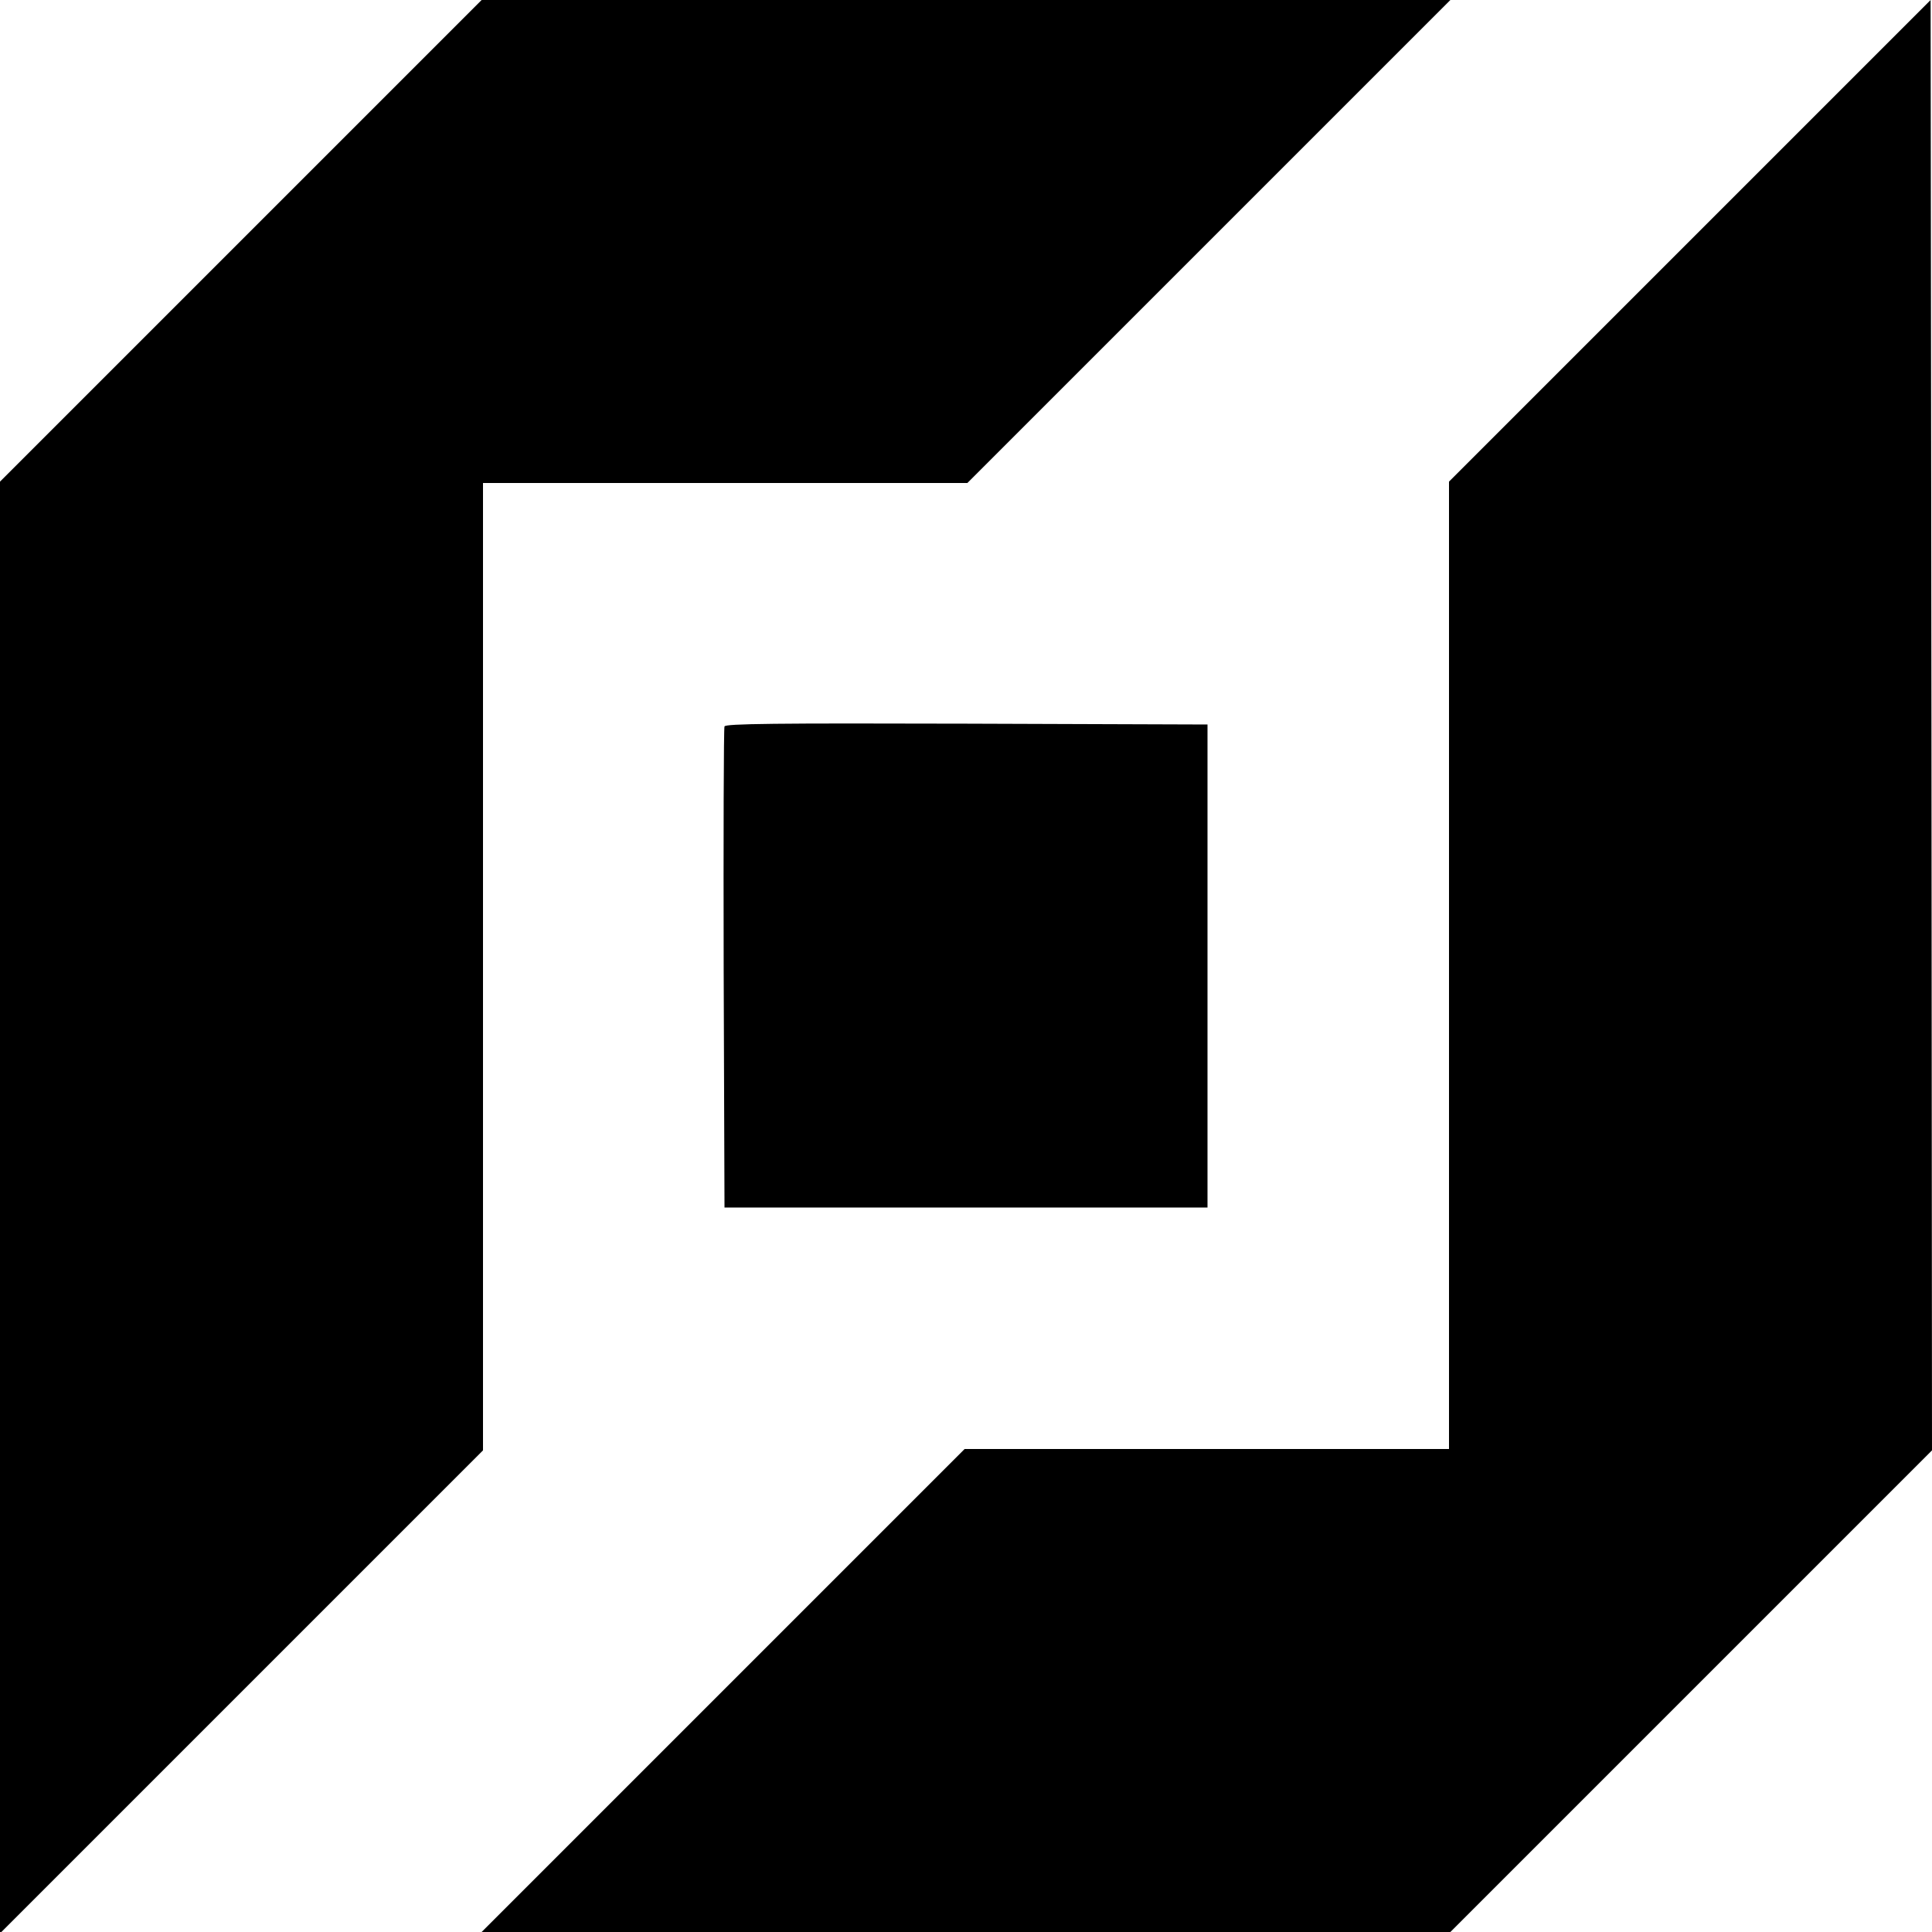
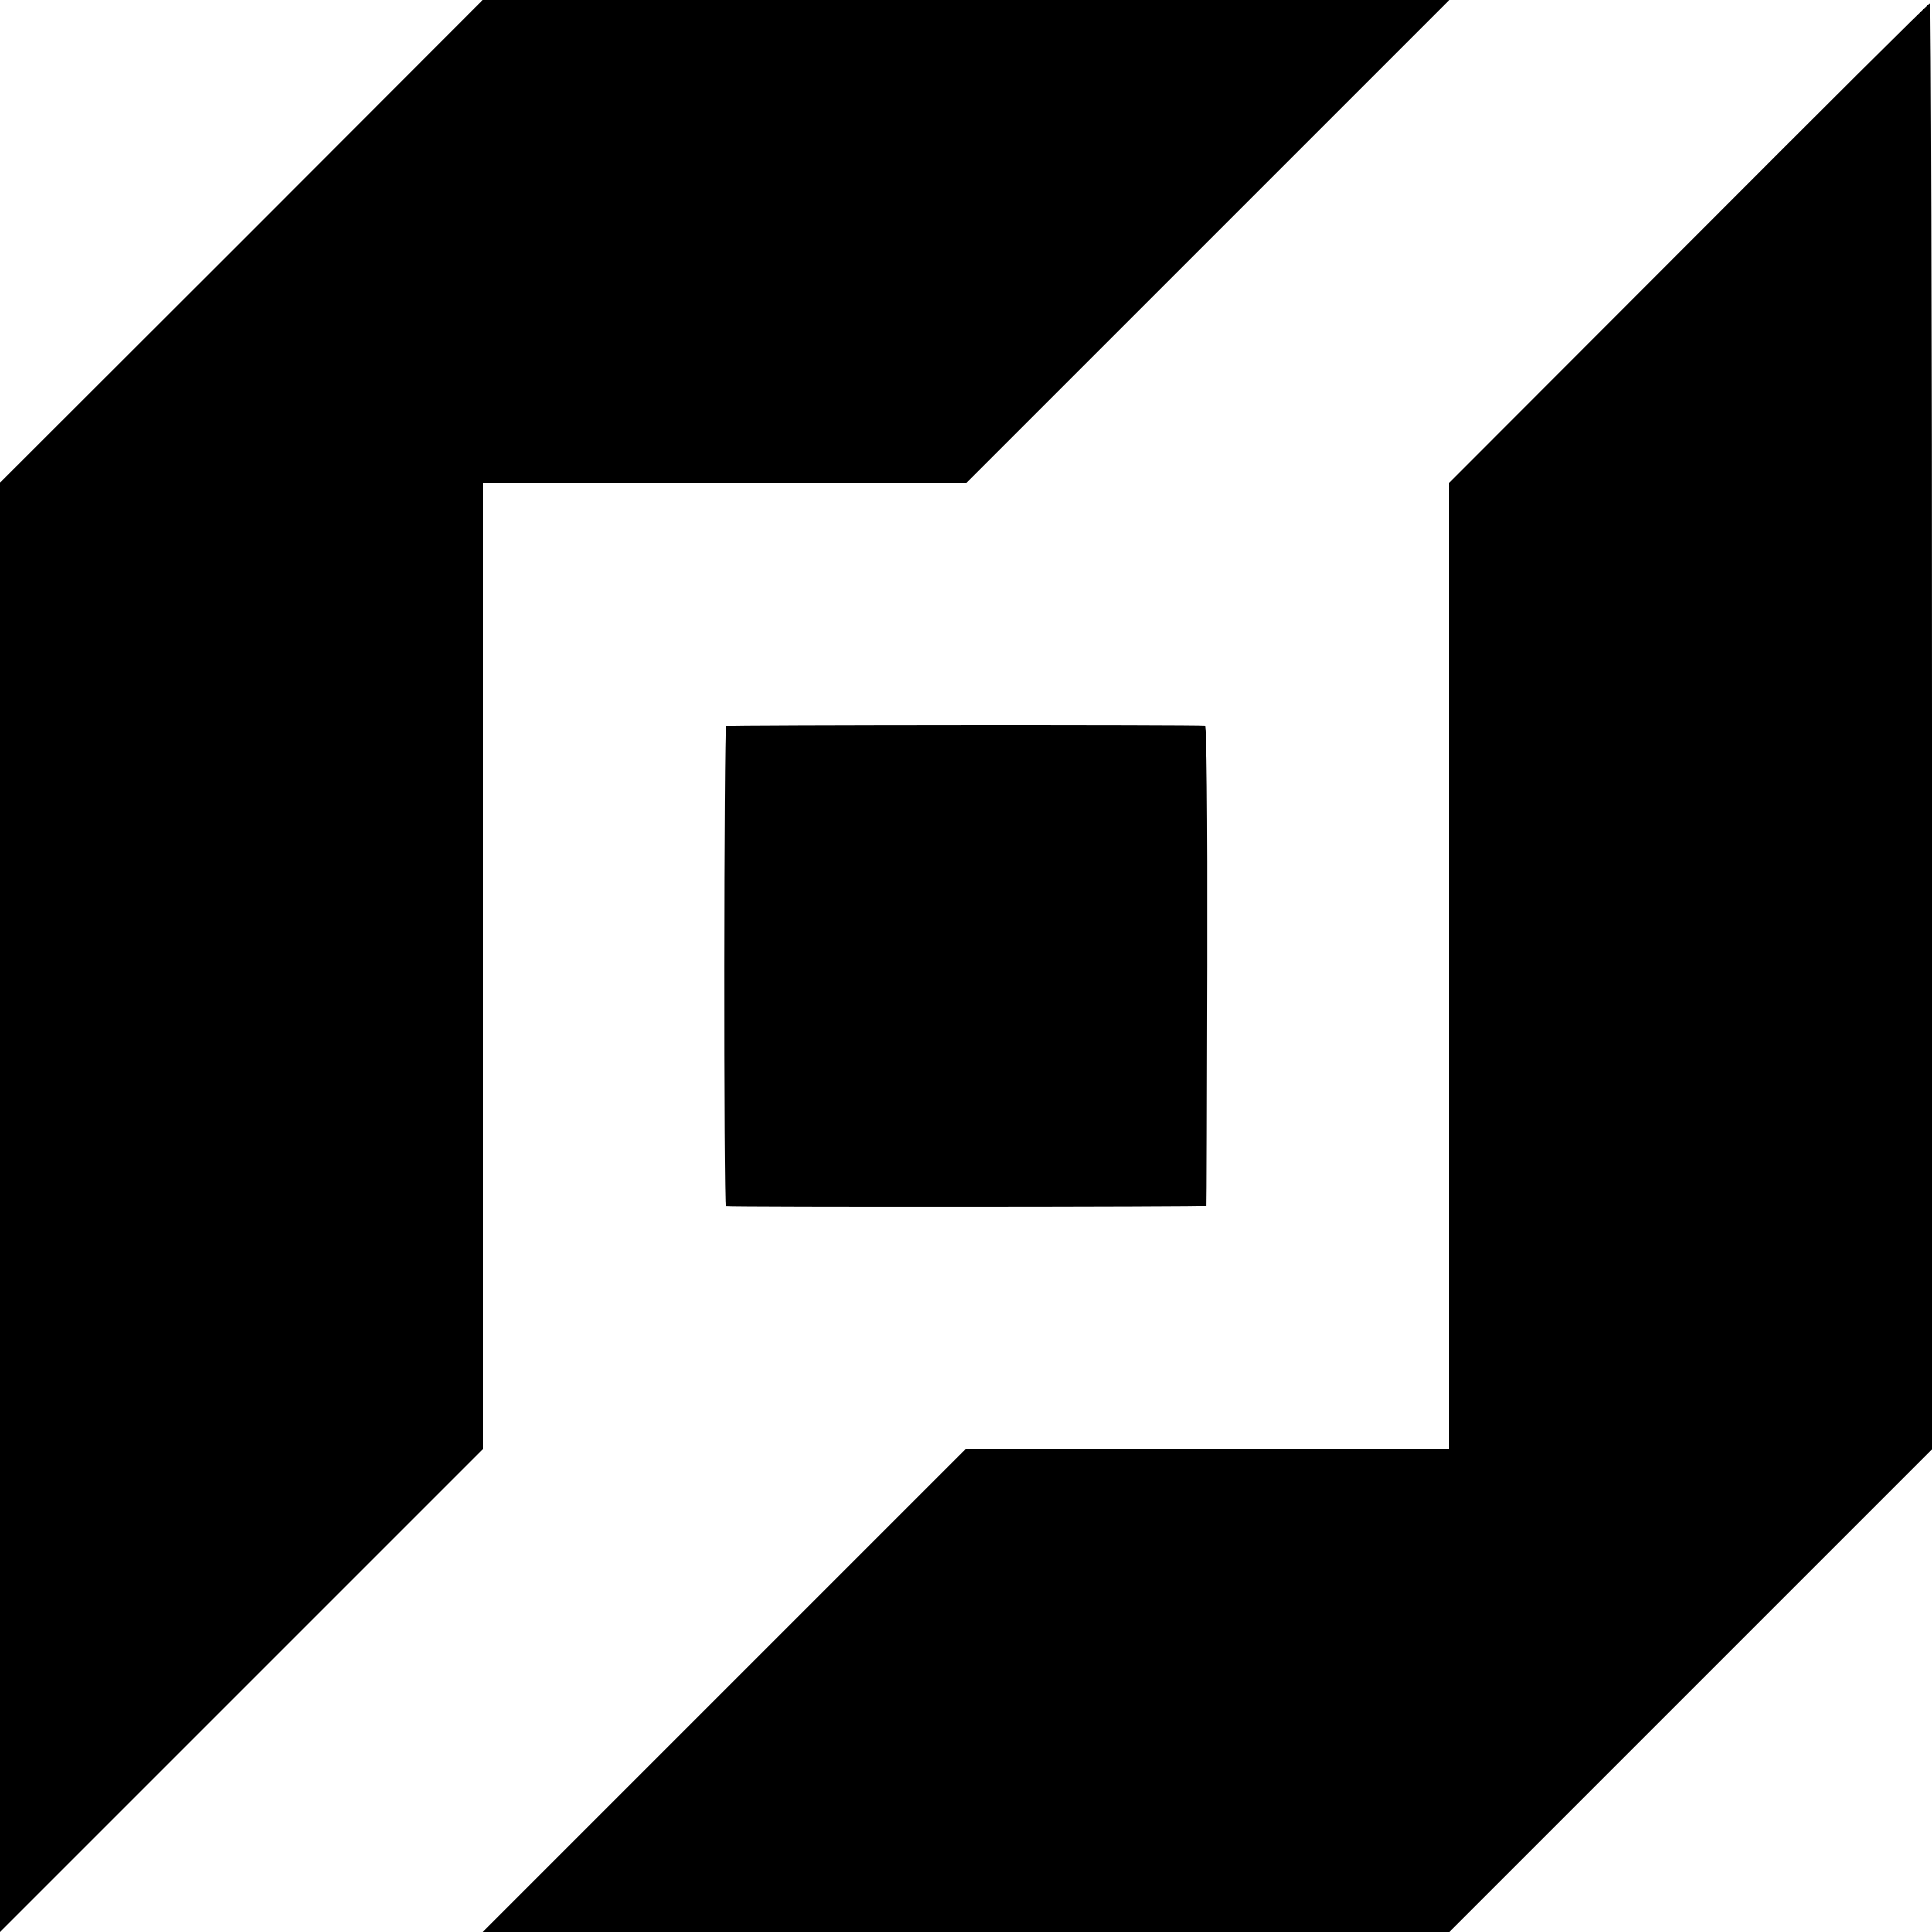
<svg xmlns="http://www.w3.org/2000/svg" version="1.0" width="700pt" height="700pt" viewBox="0 0 700 700" preserveAspectRatio="xMidYMid meet">
  <g transform="translate(0,700) scale(0.1,-0.1)" fill="#000000" stroke="none">
-     <path d="M872 6127 l-872 -872 0 -2630 0 -2630 875 875 875 875 0 1752 0 1753 878 0 877 0 875 875 875 875 -1755 0 -1755 0 -873 -873z" />
-     <path d="M6123 6128 l-873 -873 0 -1753 0 -1752 -878 0 -877 0 -875 -875 -875 -875 1755 0 1755 0 873 873 872 872 -2 2628 -3 2627 -872 -872z" />
-     <path d="M2625 4368 c-3 -7 -4 -402 -3 -878 l3 -865 875 0 875 0 0 875 0 875 -873 3 c-693 2 -874 0 -877 -10z" />
+     <path d="M875 6125 l-875 -874 0 -2626 0 -2625 875 875 875 875 0 1750 0 1750 876 0 875 0 875 875 875 875 -1751 0 -1751 0 -874 -875z" />
+     <path d="M6118 6119 l-868 -869 0 -1750 0 -1750 -875 0 -876 0 -875 -875 -875 -875 1751 0 1751 0 875 875 874 874 0 2621 c0 1441 -3 2620 -7 2619 -5 0 -398 -392 -875 -870z" />
+     <path d="M2631 4370 c-8 -6 -9 -1739 -1 -1741 17 -4 1740 -3 1741 1 1 3 2 395 3 873 1 574 -2 867 -9 868 -33 4 -1728 3 -1734 -1z" />
  </g>
</svg>
